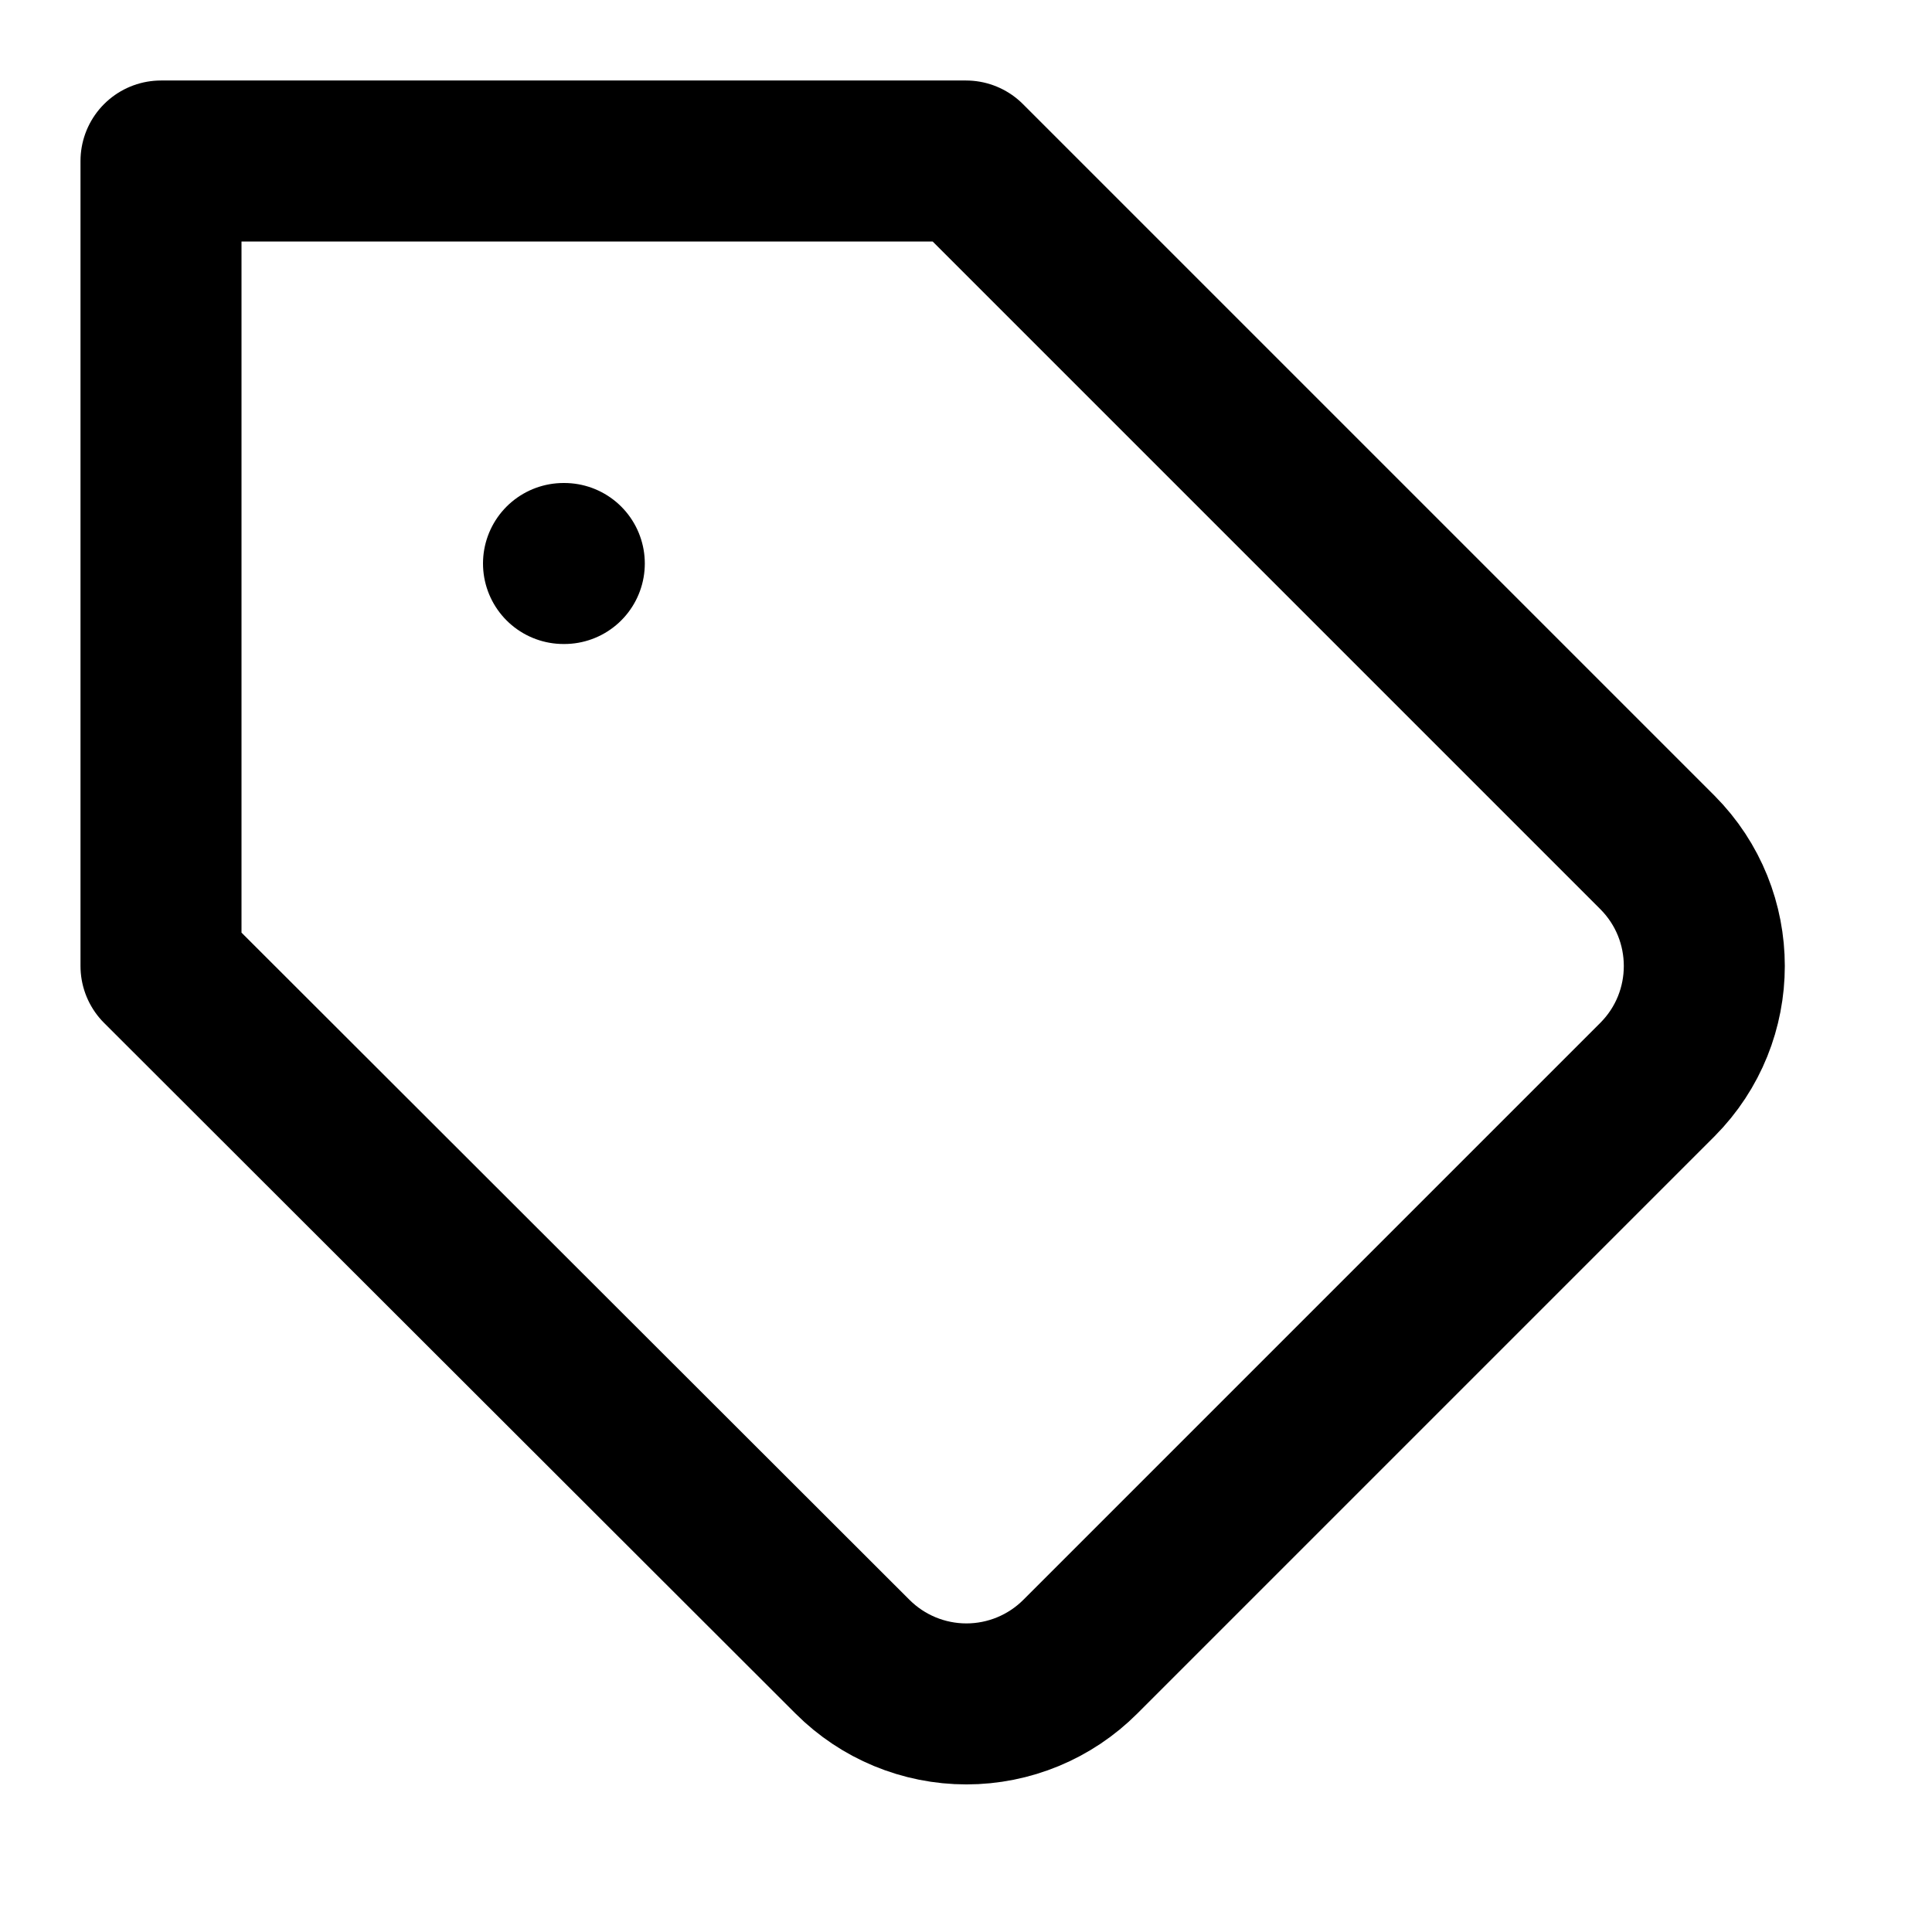
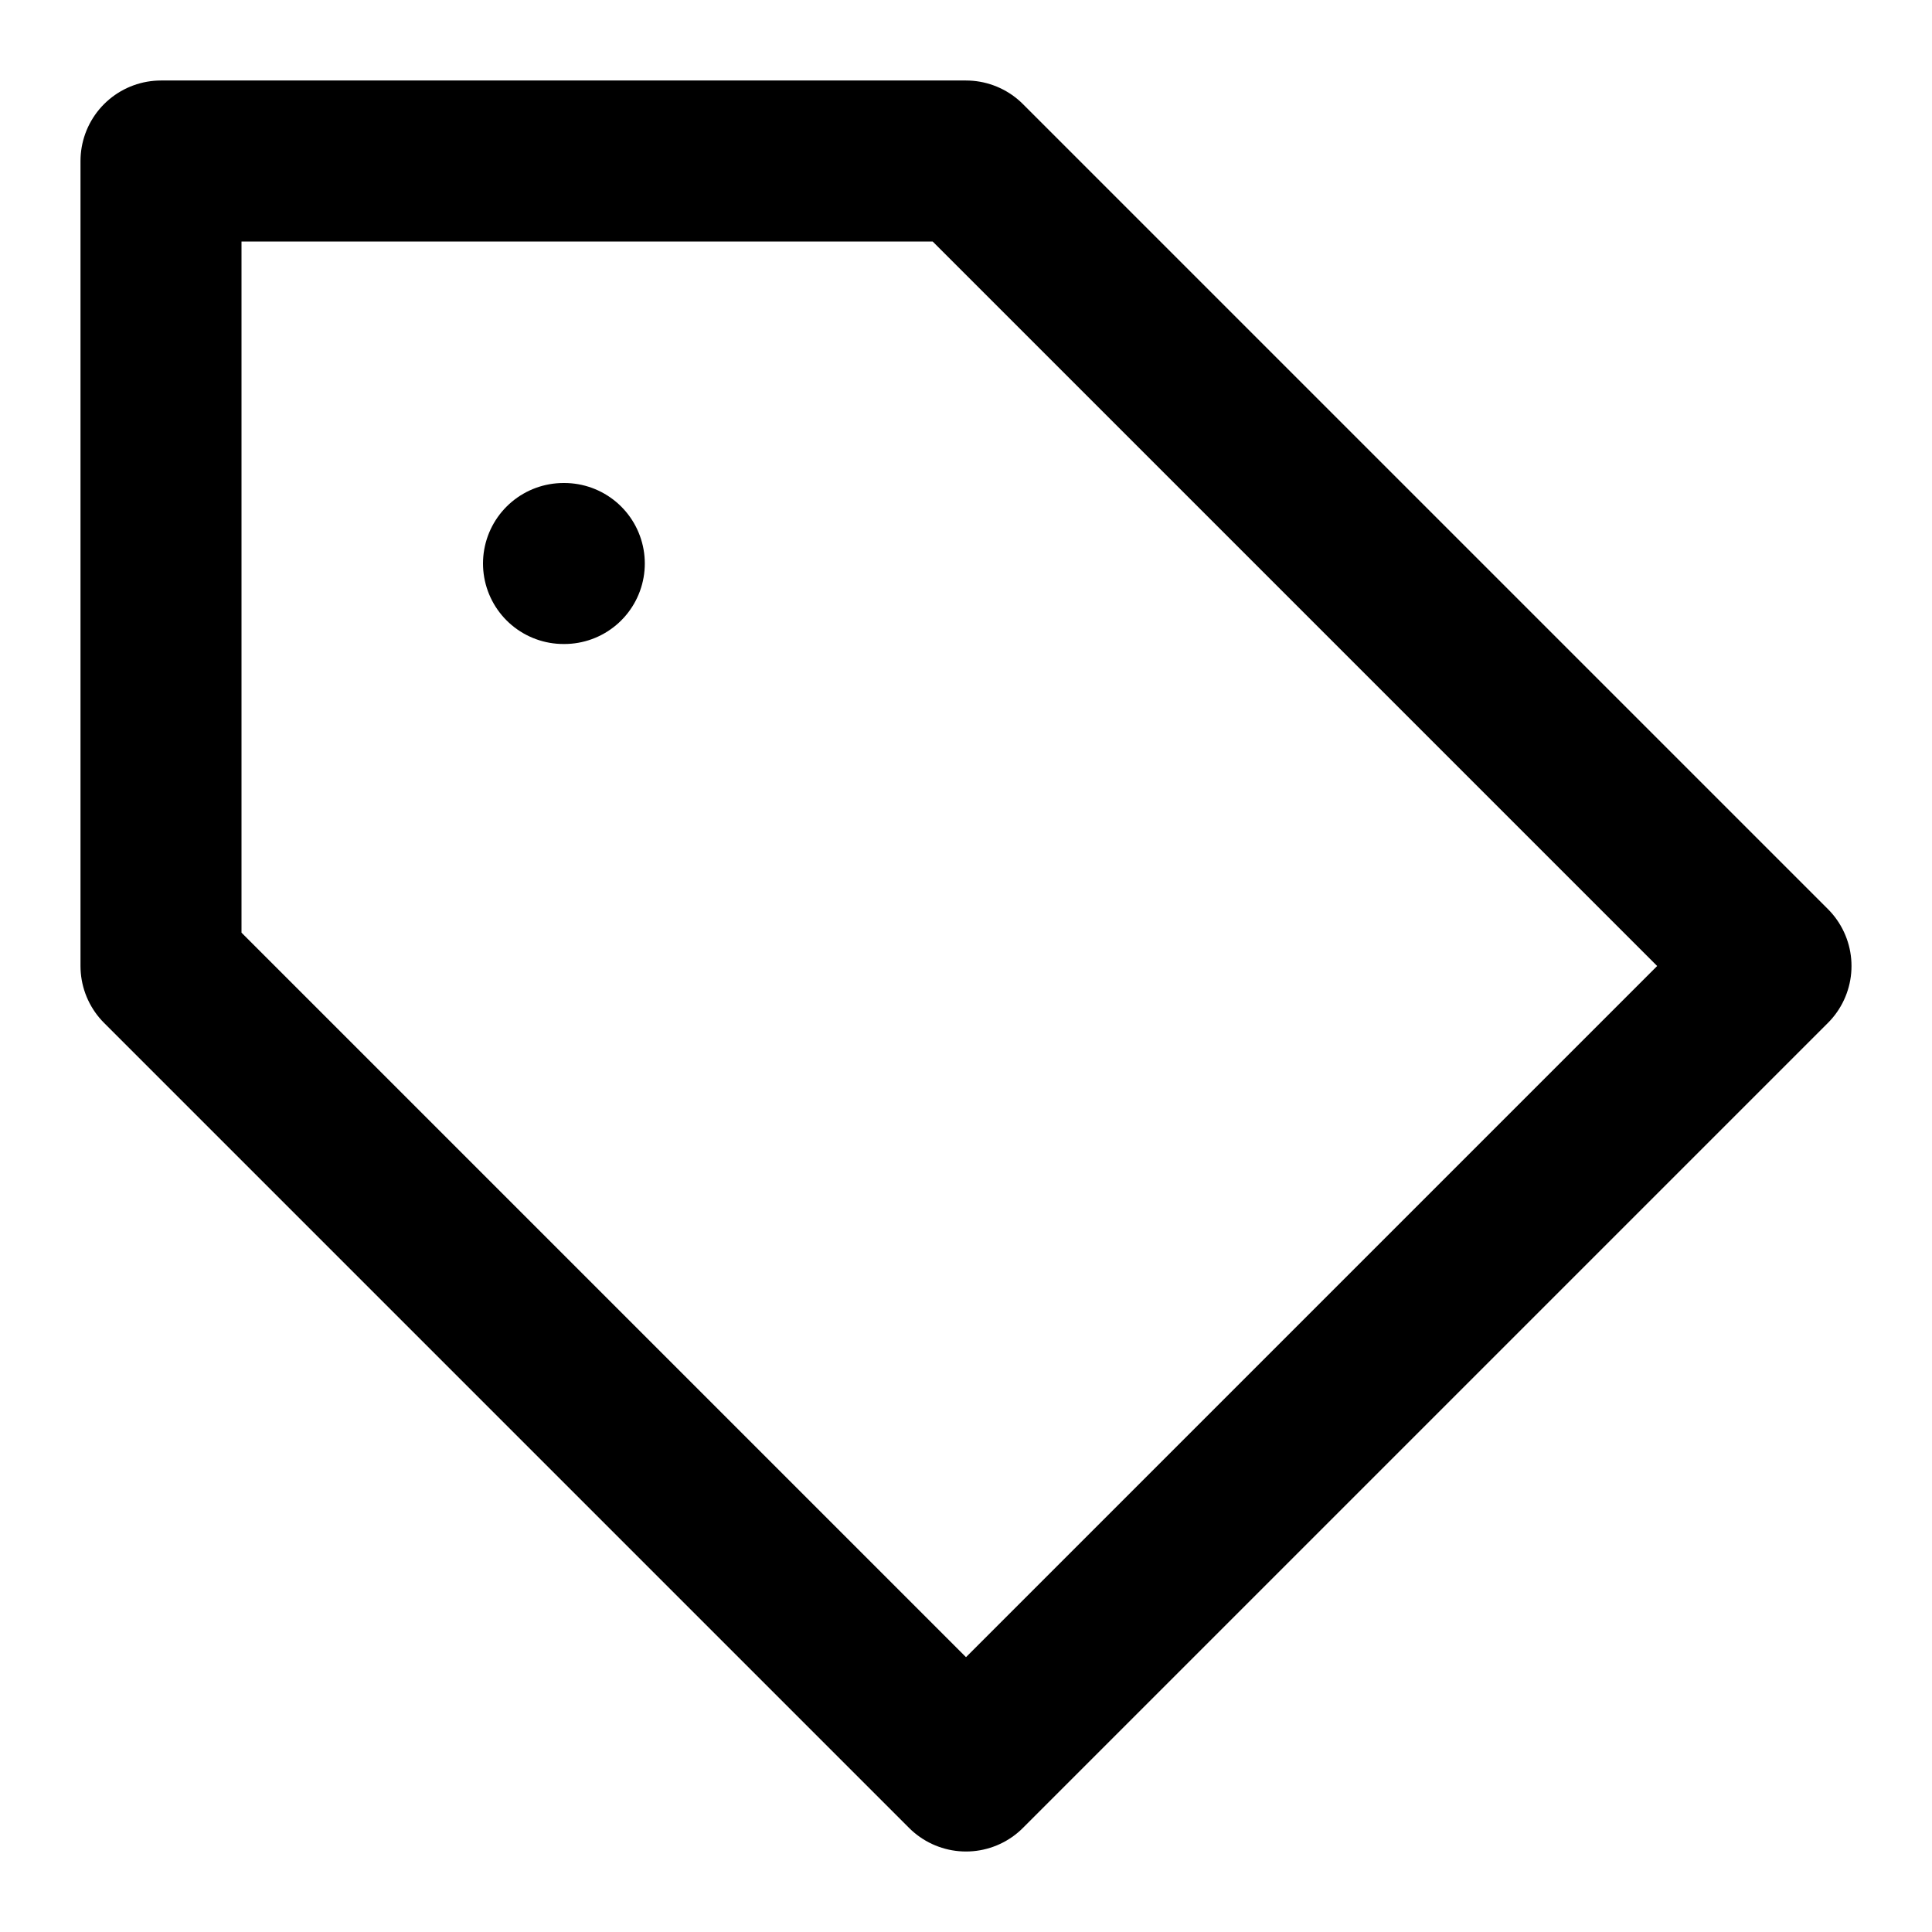
<svg xmlns="http://www.w3.org/2000/svg" width="24" height="24" viewBox="0 0 24 24" fill="none" stroke="currentColor" stroke-width="2" stroke-linecap="round" stroke-linejoin="round">
-   <path d="M20.59 13.41l-7.17 7.17a2 2 0 0 1-2.83 0L2 12V2h10l8.59 8.59a2 2 0 0 1 0 2.82z" />
+   <path d="M2 2 L12 2 L22 12 L12 22 2 12 Z" />
  <line x1="7" y1="7" x2="7.01" y2="7" />
</svg>
